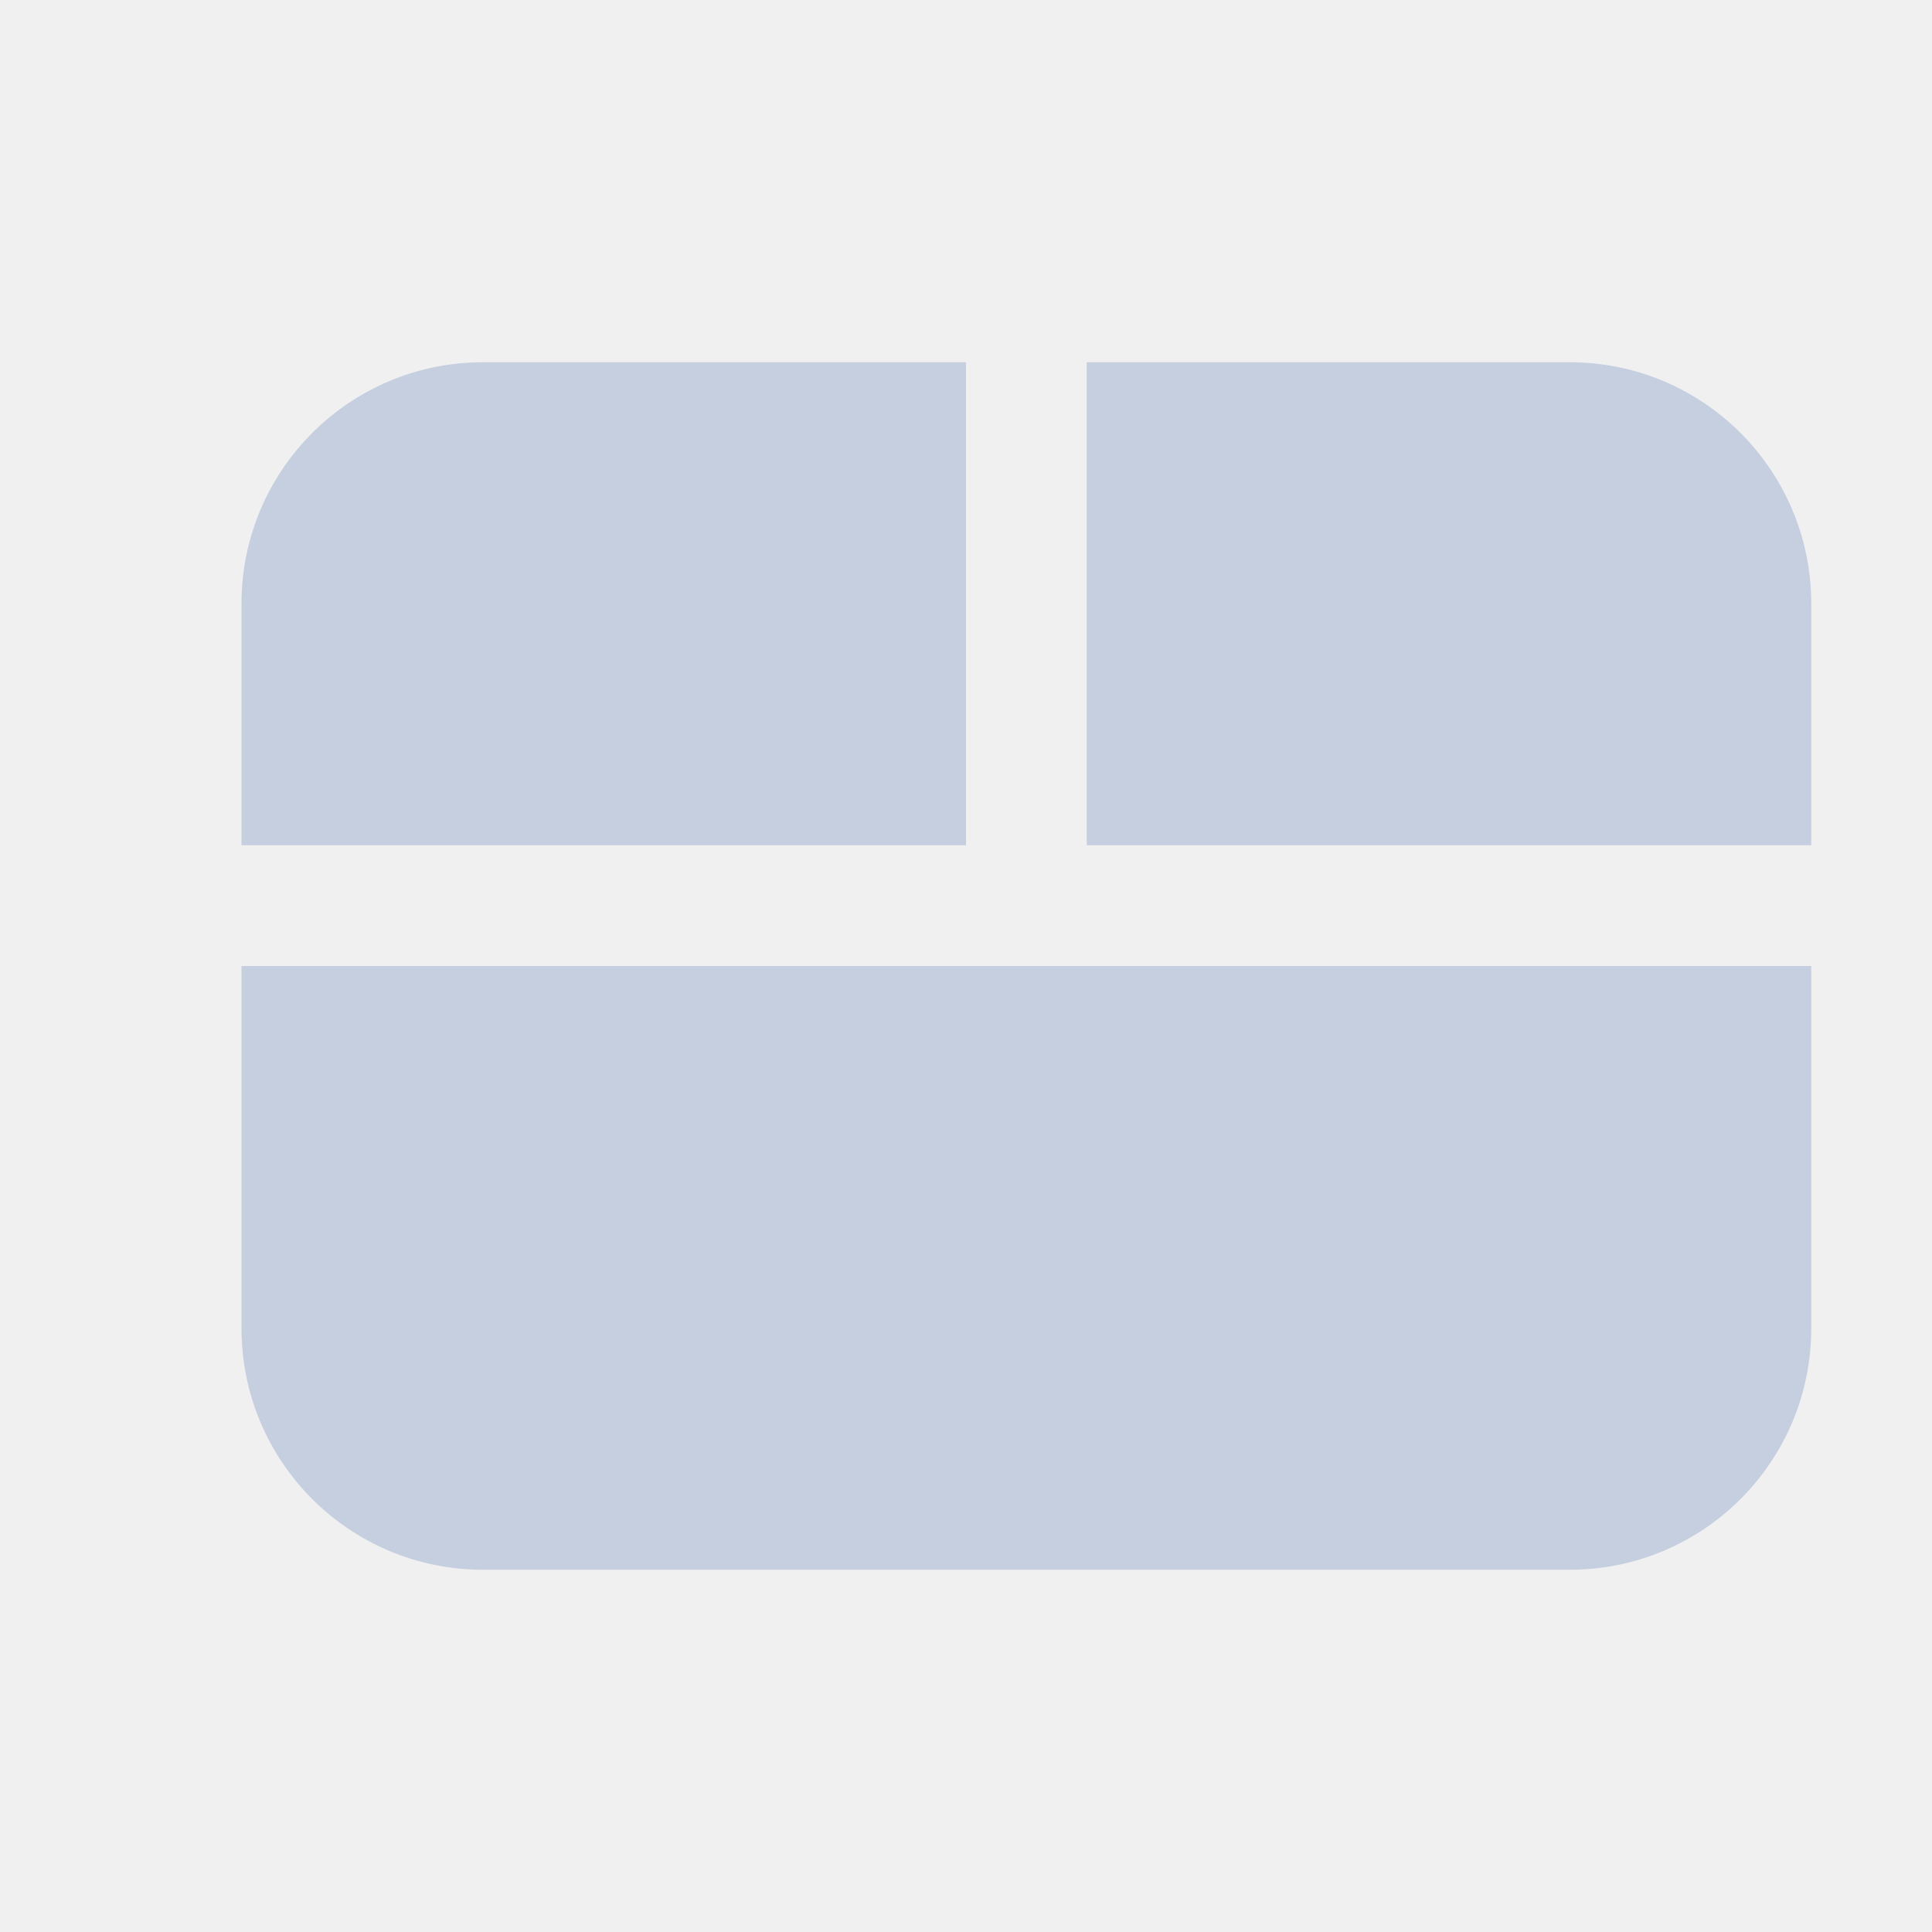
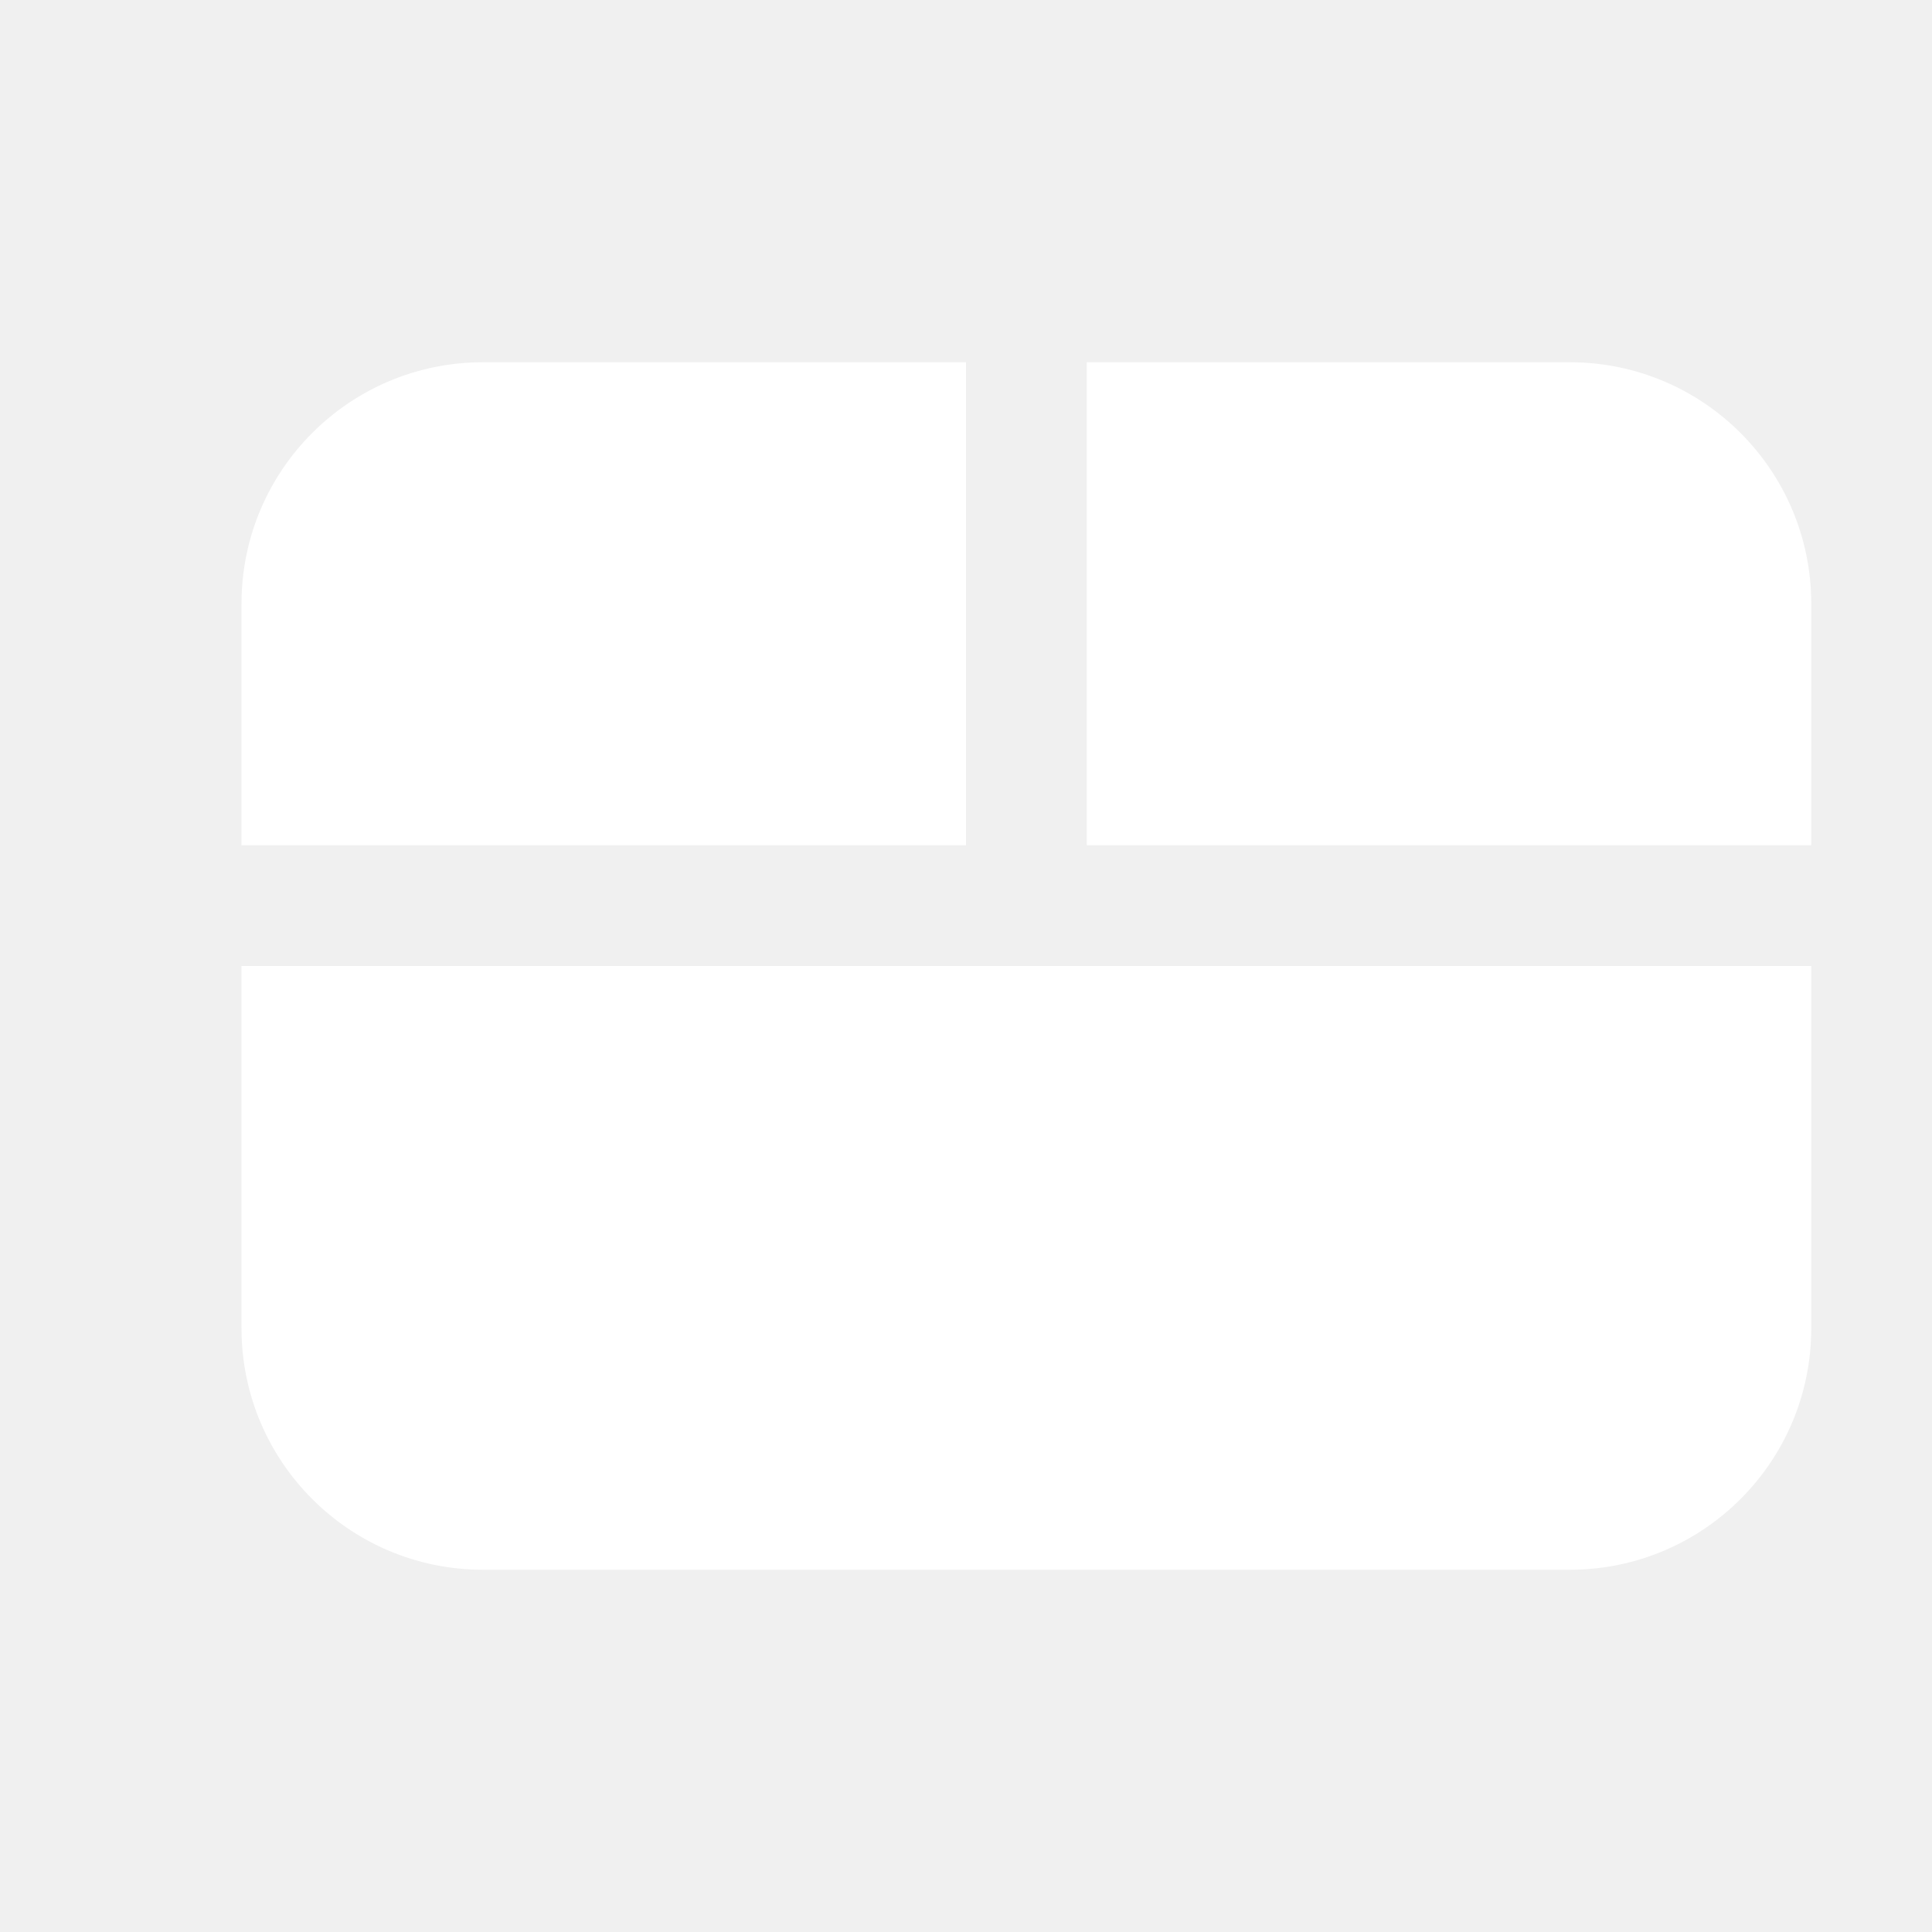
- <svg xmlns="http://www.w3.org/2000/svg" width="16" height="16" viewBox="0 0 16 16">
-   <path fill="#C5CFE0" fill-rule="evenodd" d="M15,8 L15,11 C15,12.105 14.105,13 13,13 L4,13 C2.895,13 2,12.105 2,11 L2,8 L15,8 Z M2,7 L2,5 C2,3.895 2.895,3 4,3 L8,3 L8,7 L2,7 Z M9,3 L13,3 C14.105,3 15,3.895 15,5 L15,7 L9,7 L9,3 Z" />
+ <svg xmlns="http://www.w3.org/2000/svg" width="16px" height="16px" viewBox="0 0 16 16" version="1.1">
+   <g id="buletooth_touchpad_dark" stroke="none" stroke-width="1" fill="none" fill-rule="evenodd">
+     <path d="M15,8 L15,11 C15,12.105 14.105,13 13,13 L4,13 C2.895,13 2,12.105 2,11 L2,8 L15,8 Z M2,7 L2,5 C2,3.895 2.895,3 4,3 L8,3 L8,7 L2,7 Z M9,3 L13,3 C14.105,3 15,3.895 15,5 L15,7 L9,7 L9,3 Z" id="Combined-Shape" fill="#FFFFFF" />
+   </g>
</svg>
